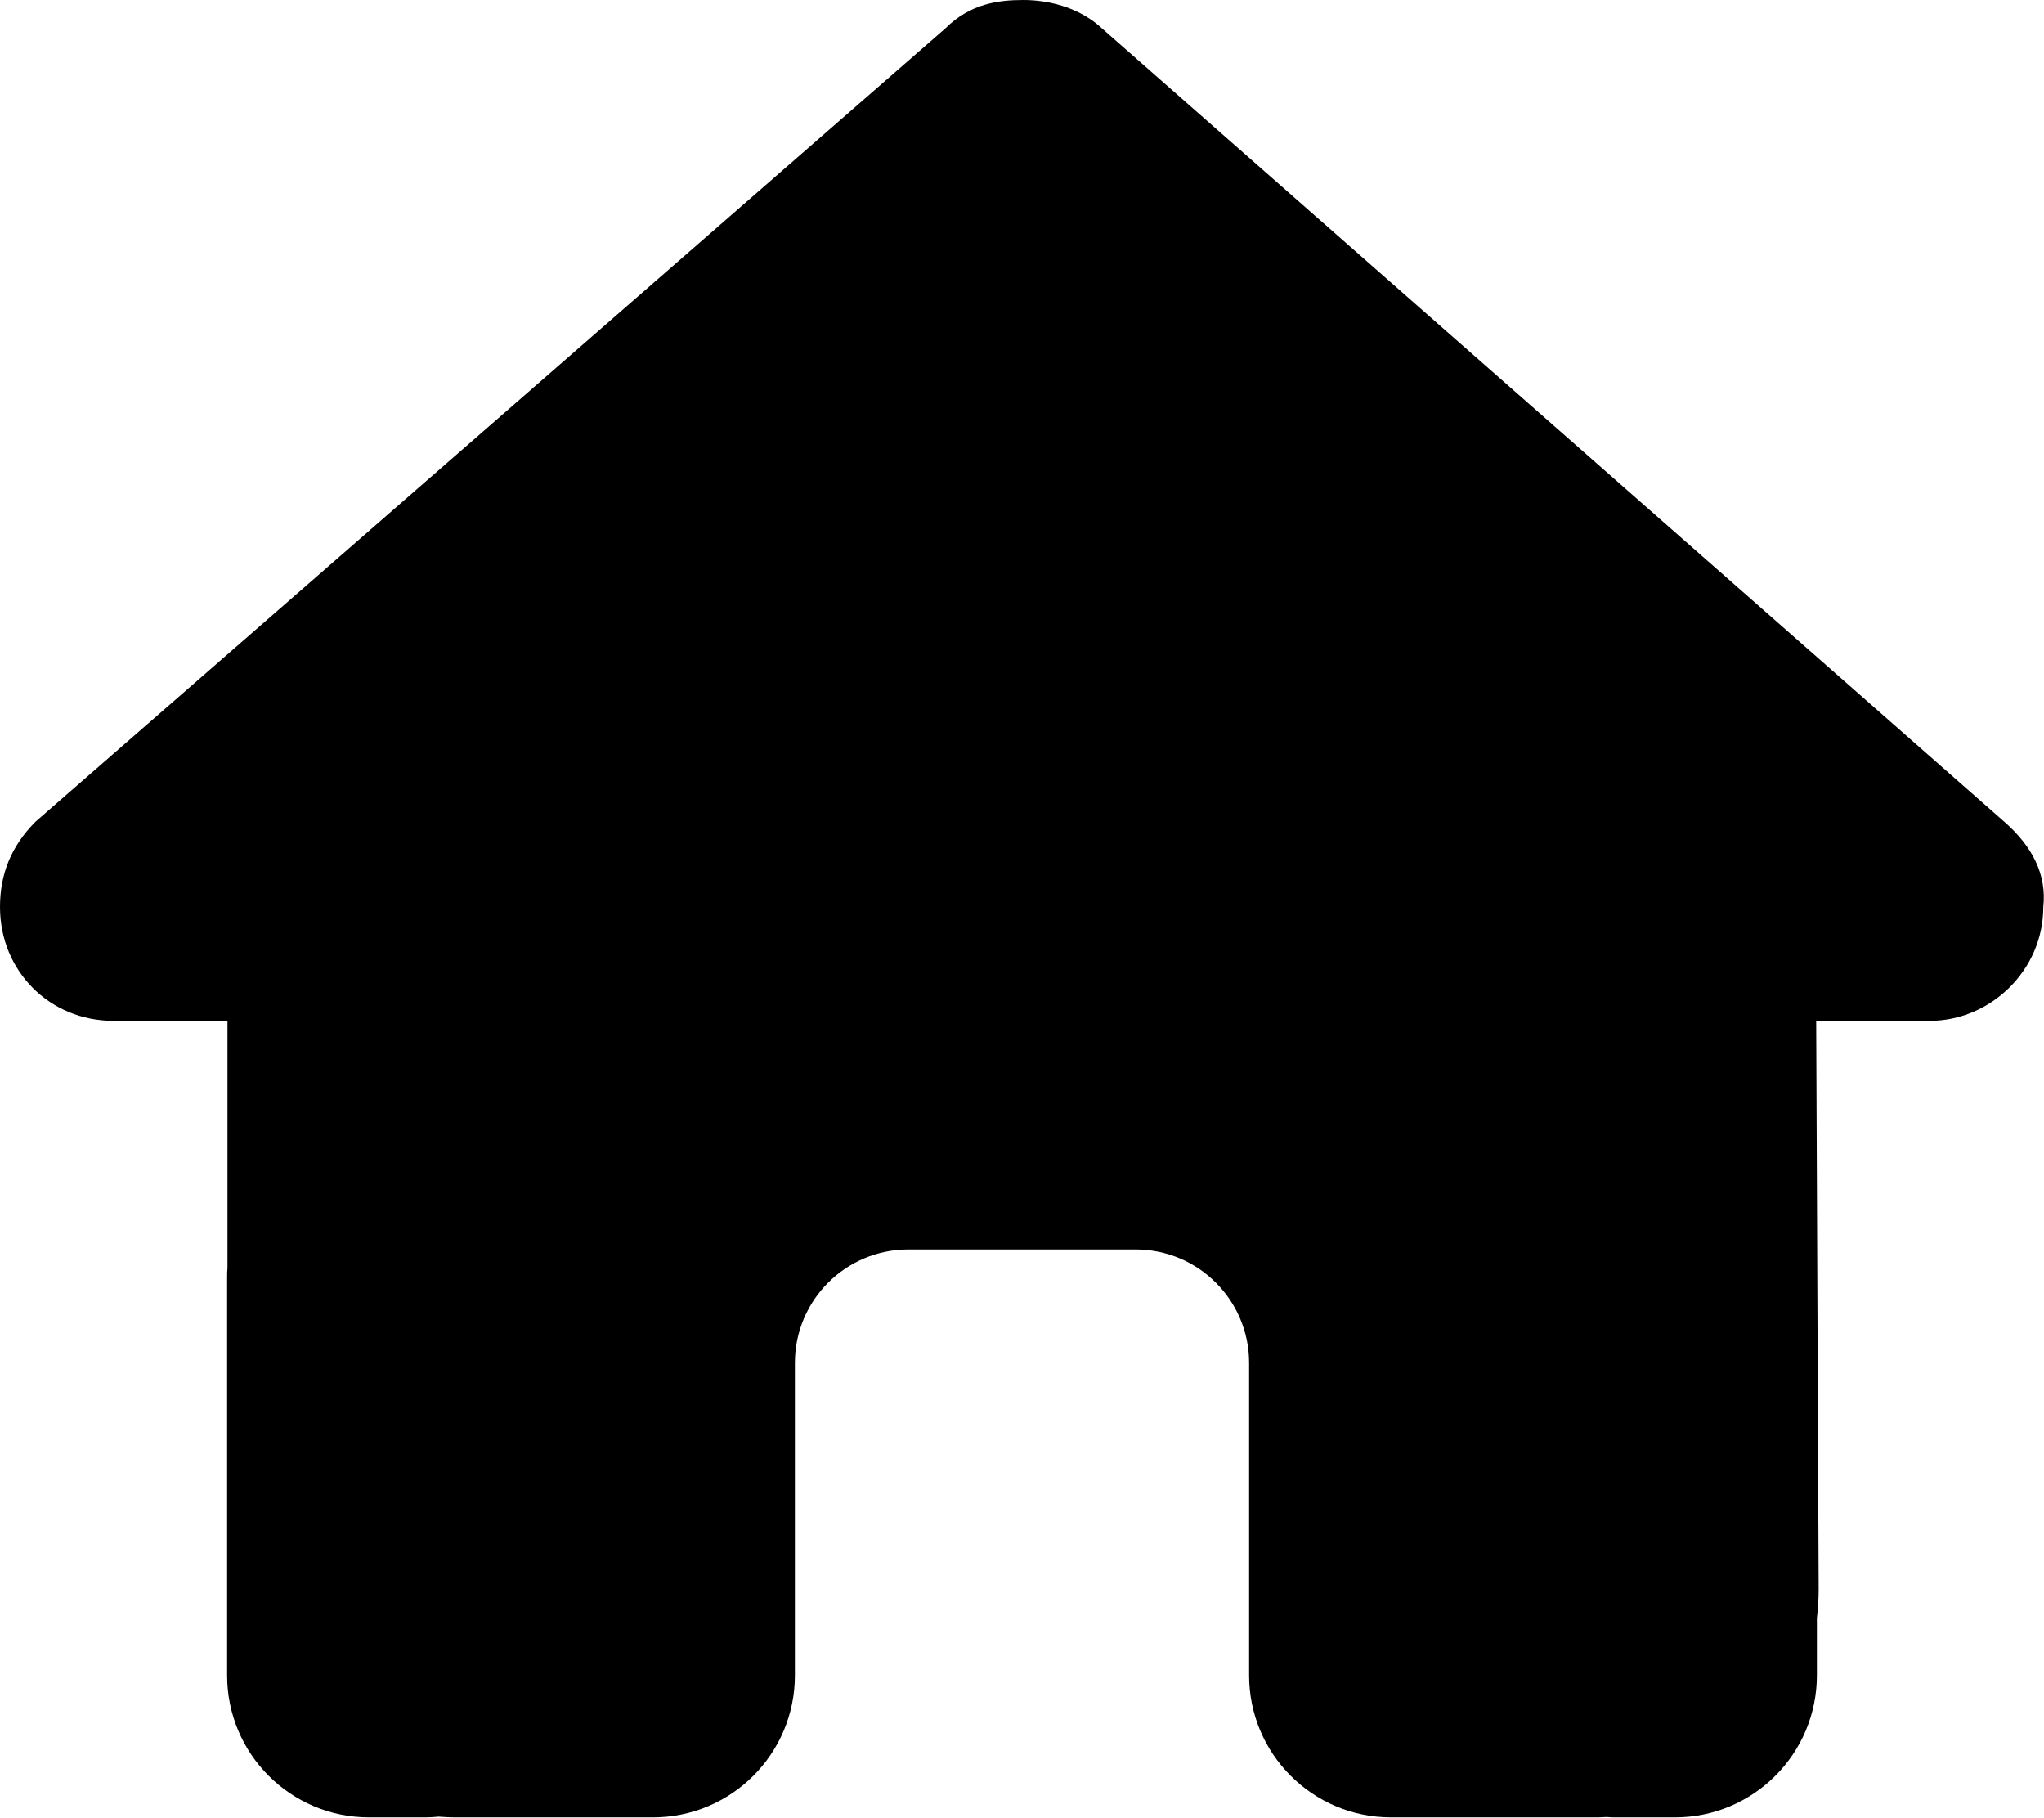
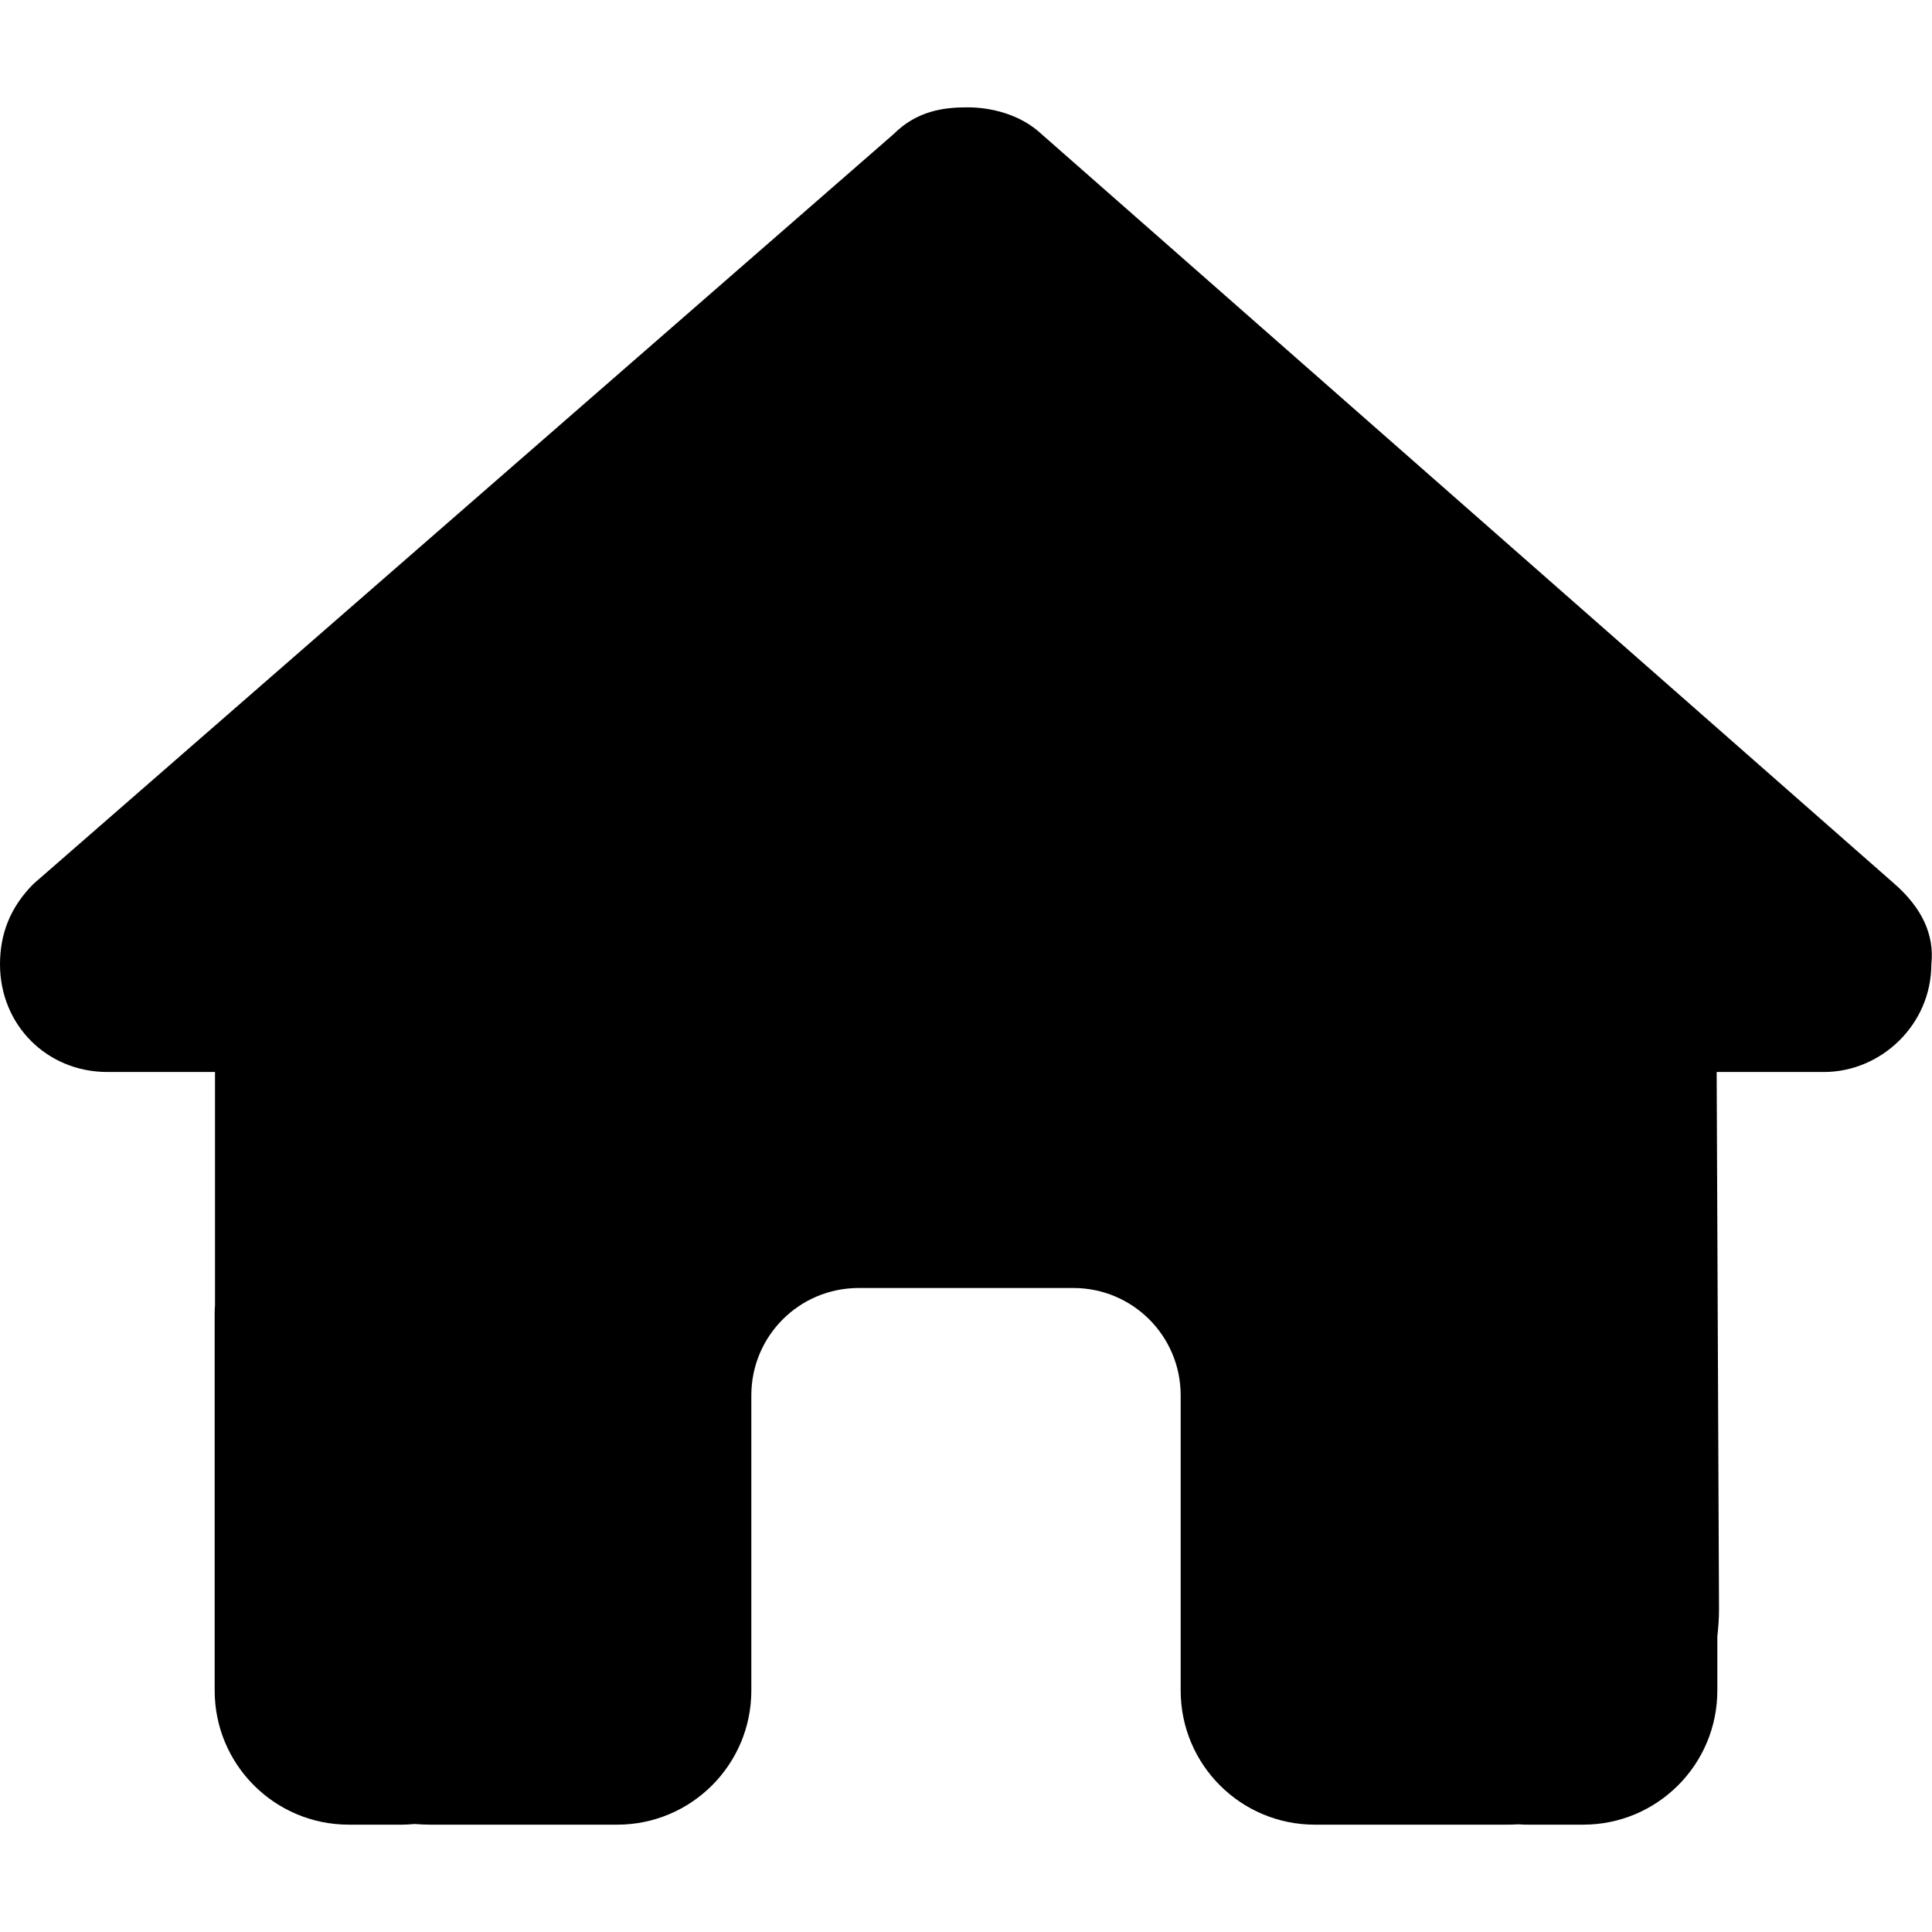
- <svg xmlns="http://www.w3.org/2000/svg" viewBox="0 0 576 512" width="25px" heigth="25px">
+ <svg xmlns="http://www.w3.org/2000/svg" viewBox="0 0 576 512" width="25px" height="25px">
  <path d="M575.8 255.5c0 18-15 32.1-32 32.1h-32l.7 160.2c0 2.7-.2 5.4-.5 8.1V472c0 22.1-17.9 40-40 40H456c-1.1 0-2.2 0-3.3-.1c-1.4 .1-2.8 .1-4.2 .1H416 392c-22.1 0-40-17.9-40-40V448 384c0-17.7-14.3-32-32-32H256c-17.7 0-32 14.3-32 32v64 24c0 22.1-17.9 40-40 40H160 128.1c-1.5 0-3-.1-4.5-.2c-1.2 .1-2.4 .2-3.6 .2H104c-22.1 0-40-17.9-40-40V360c0-.9 0-1.9 .1-2.8V287.6H32c-18 0-32-14-32-32.1c0-9 3-17 10-24L266.4 8c7-7 15-8 22-8s15 2 21 7L564.8 231.5c8 7 12 15 11 24z" />
</svg>
